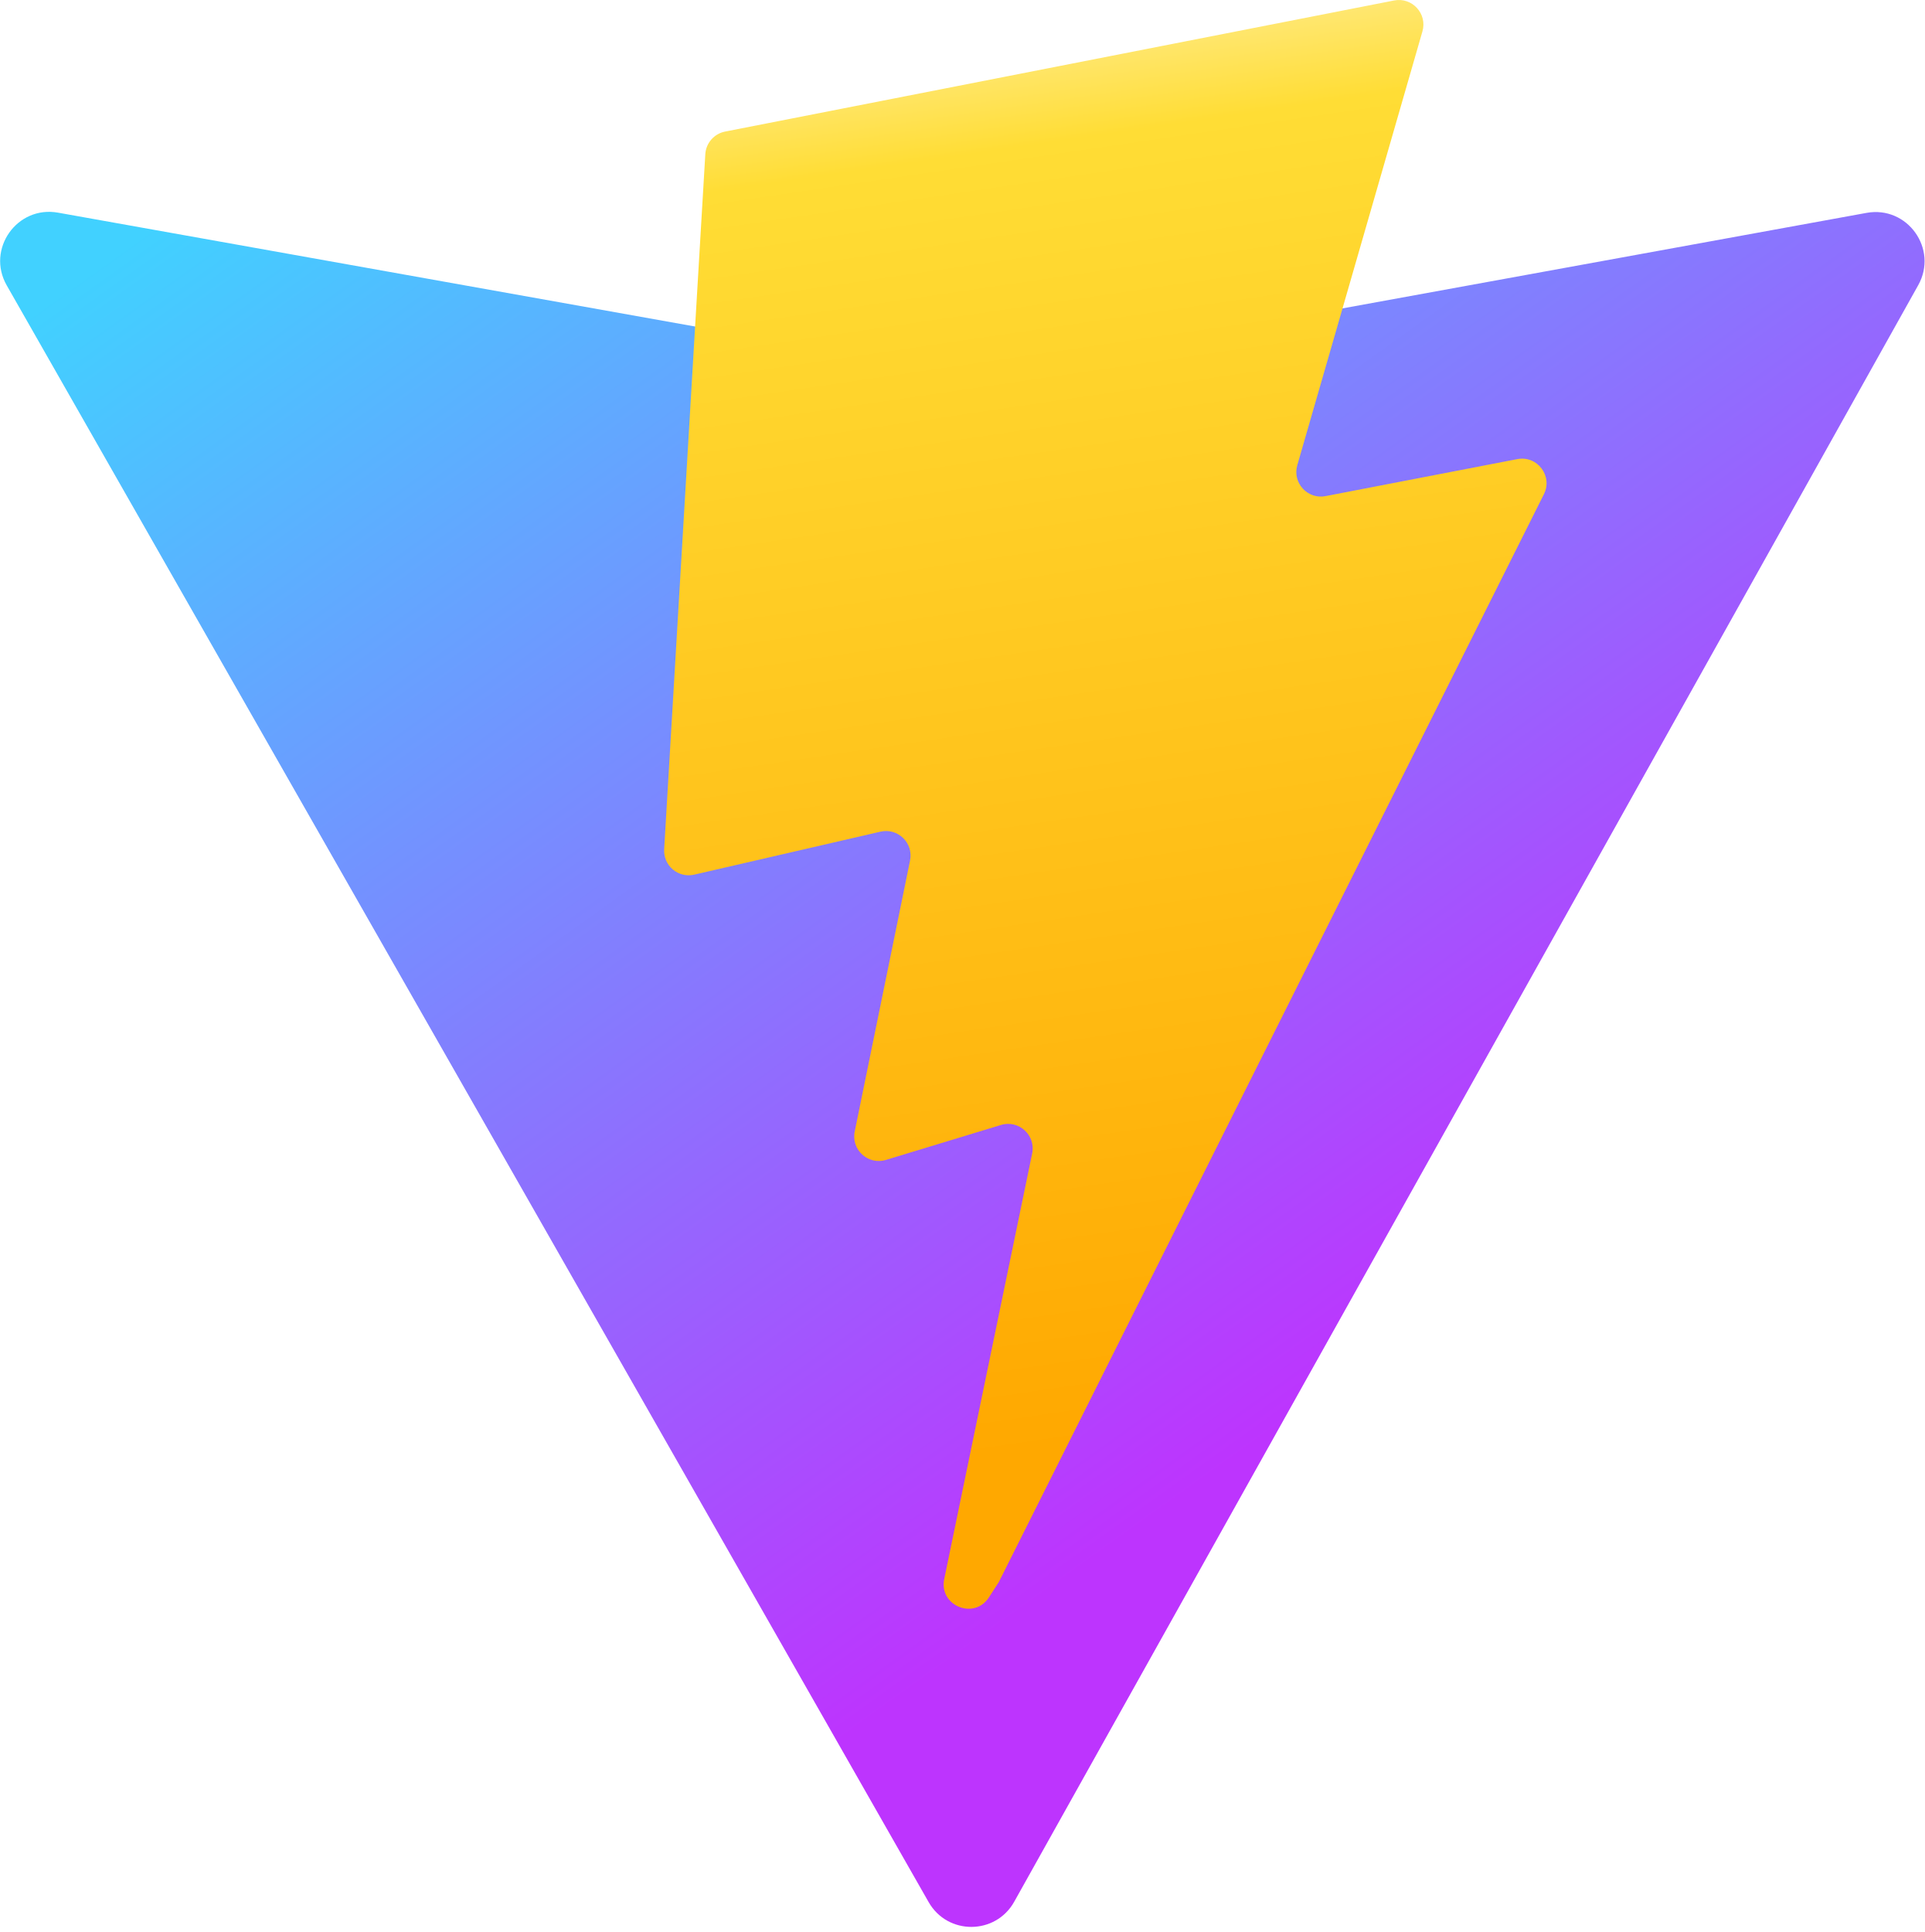
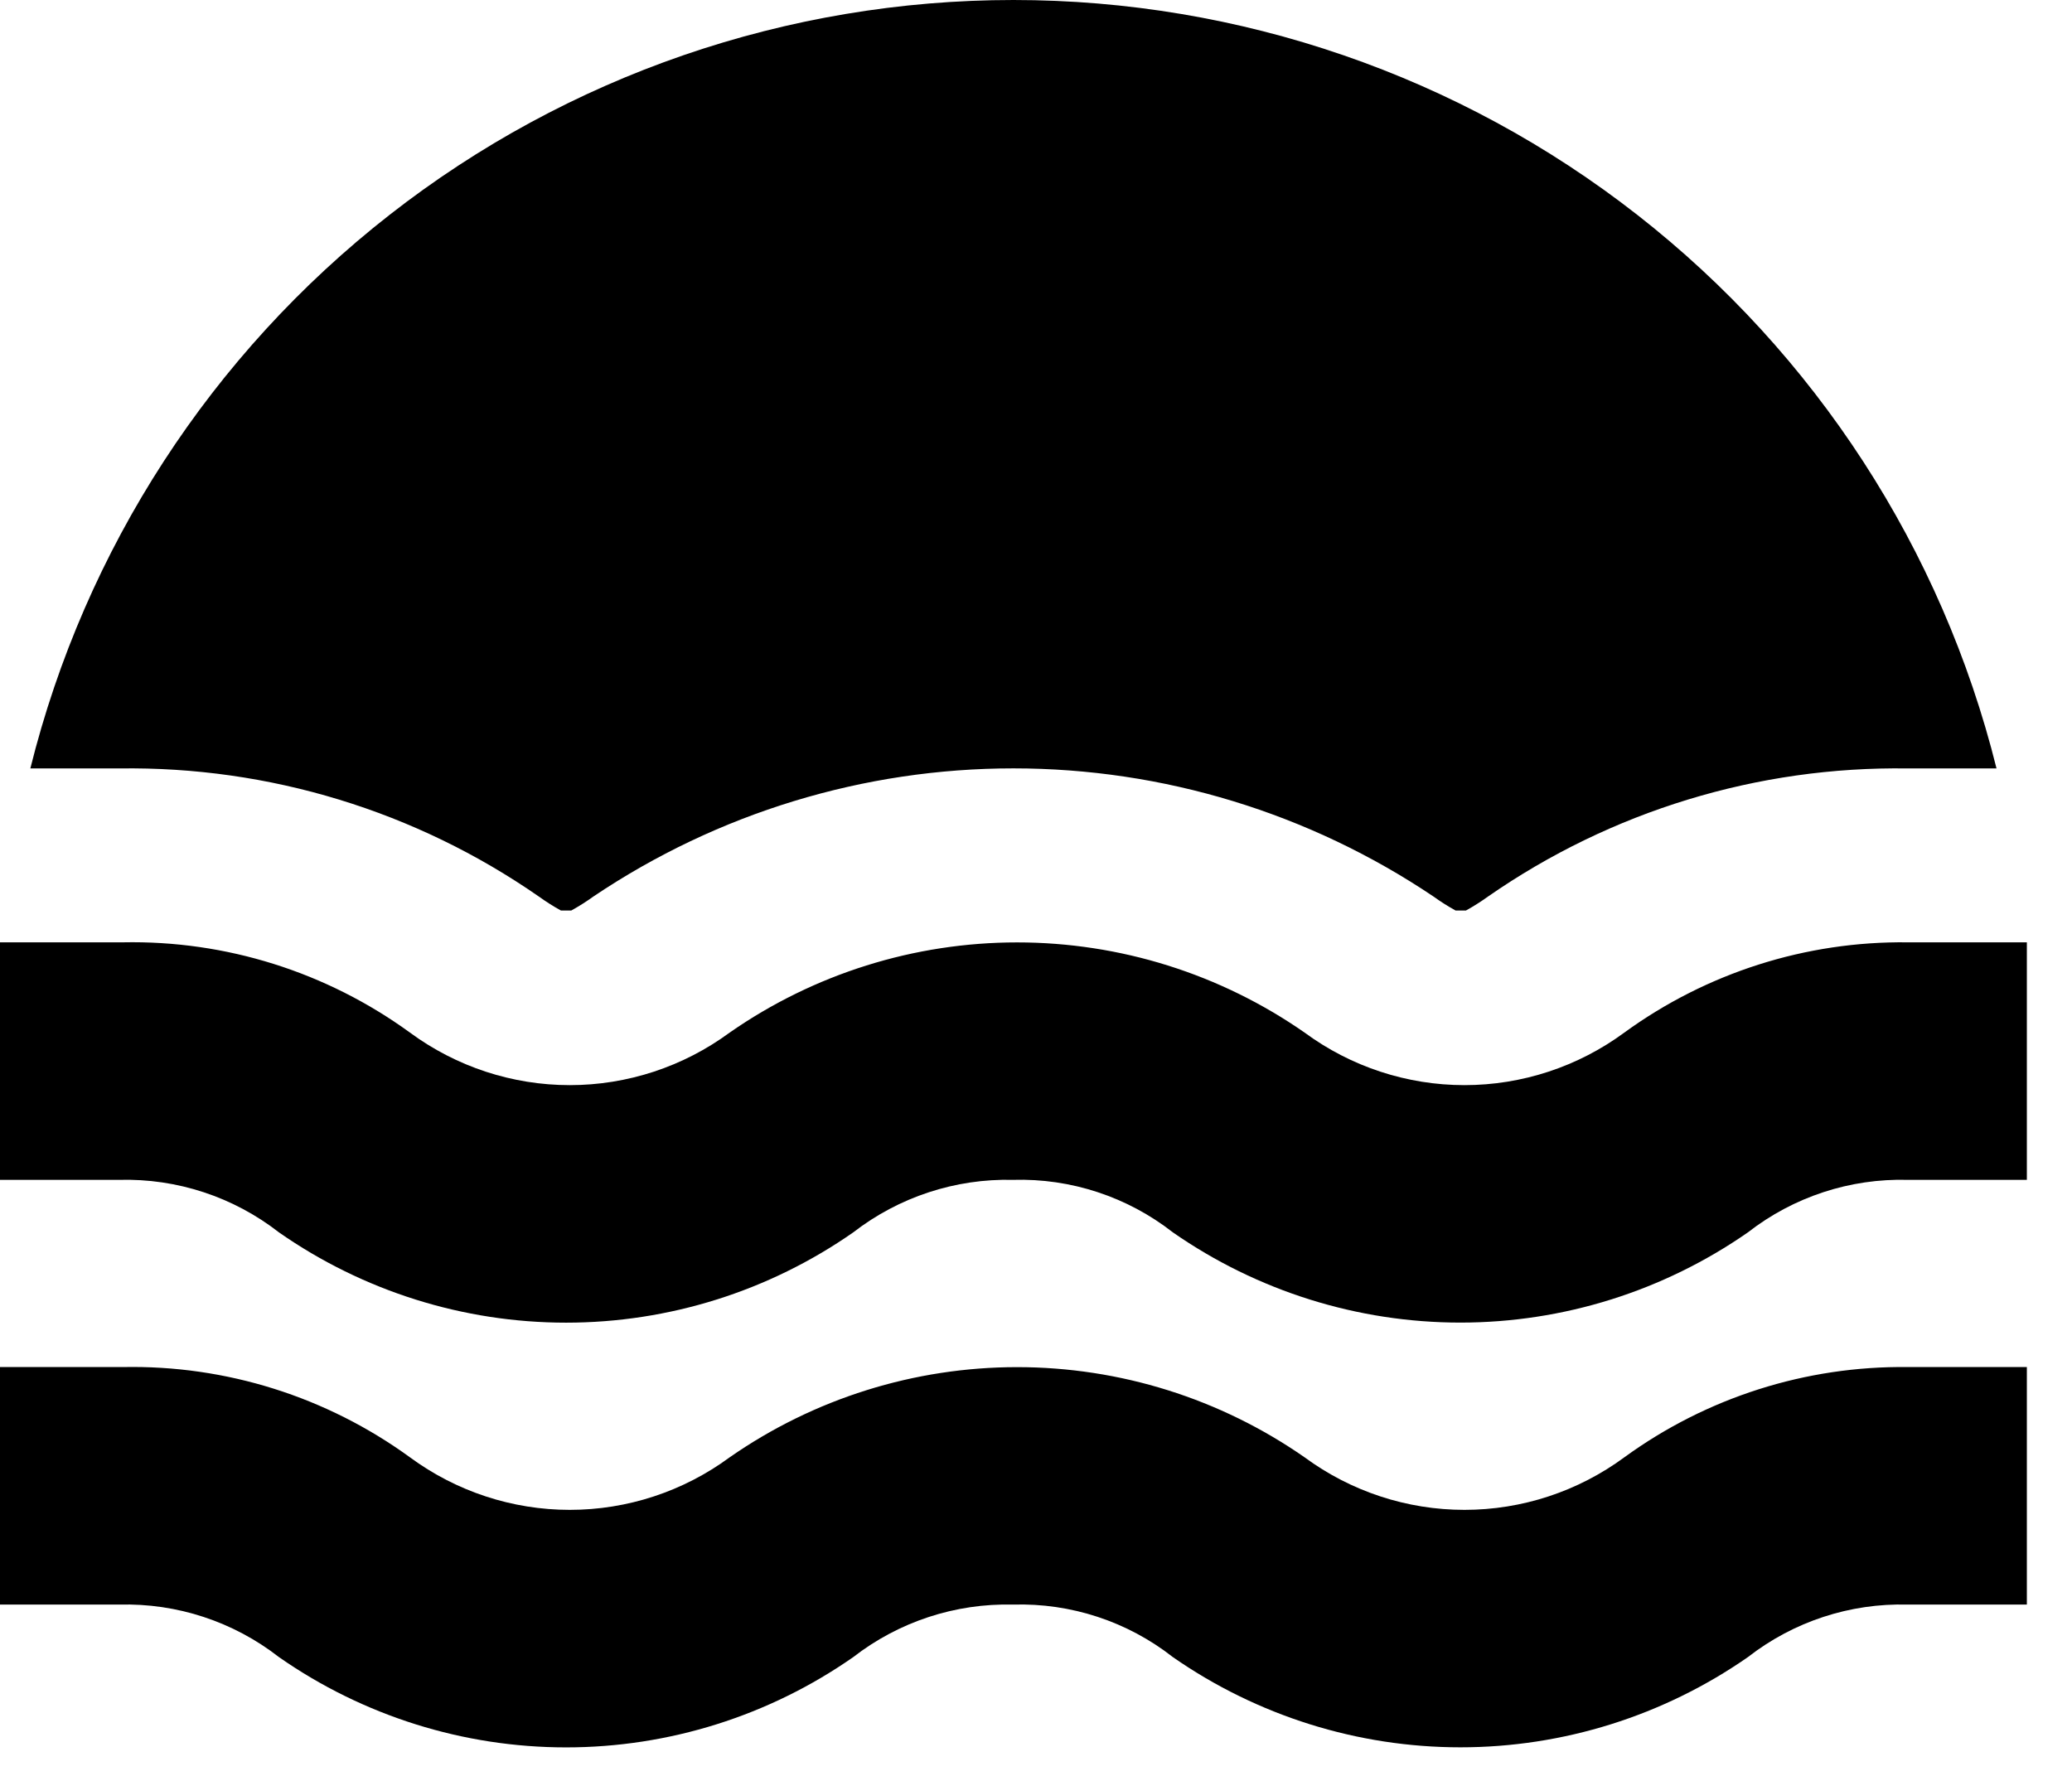
- <svg xmlns="http://www.w3.org/2000/svg" aria-hidden="true" role="img" class="iconify iconify--logos" width="31.88" height="32" preserveAspectRatio="xMidYMid meet" viewBox="0 0 256 257">
-   <defs>
-     <linearGradient id="IconifyId1813088fe1fbc01fb466" x1="-.828%" x2="57.636%" y1="7.652%" y2="78.411%">
-       <stop offset="0%" stop-color="#41D1FF" />
-       <stop offset="100%" stop-color="#BD34FE" />
-     </linearGradient>
-     <linearGradient id="IconifyId1813088fe1fbc01fb467" x1="43.376%" x2="50.316%" y1="2.242%" y2="89.03%">
-       <stop offset="0%" stop-color="#FFEA83" />
-       <stop offset="8.333%" stop-color="#FFDD35" />
-       <stop offset="100%" stop-color="#FFA800" />
-     </linearGradient>
-   </defs>
-   <path fill="url(#IconifyId1813088fe1fbc01fb466)" d="M255.153 37.938L134.897 252.976c-2.483 4.44-8.862 4.466-11.382.048L.875 37.958c-2.746-4.814 1.371-10.646 6.827-9.67l120.385 21.517a6.537 6.537 0 0 0 2.322-.004l117.867-21.483c5.438-.991 9.574 4.796 6.877 9.62Z" />
-   <path fill="url(#IconifyId1813088fe1fbc01fb467)" d="M185.432.063L96.44 17.501a3.268 3.268 0 0 0-2.634 3.014l-5.474 92.456a3.268 3.268 0 0 0 3.997 3.378l24.777-5.718c2.318-.535 4.413 1.507 3.936 3.838l-7.361 36.047c-.495 2.426 1.782 4.5 4.151 3.78l15.304-4.649c2.372-.72 4.652 1.36 4.15 3.788l-11.698 56.621c-.732 3.542 3.979 5.473 5.943 2.437l1.313-2.028l72.516-144.72c1.215-2.423-.88-5.186-3.54-4.672l-25.505 4.922c-2.396.462-4.435-1.77-3.759-4.114l16.646-57.705c.677-2.35-1.37-4.583-3.769-4.113Z" />
+ <svg xmlns="http://www.w3.org/2000/svg" className="h-8" viewBox="0 0 28 24" fill="none">
+   <path d="M0.41 10.385C1.148 7.419 2.856 4.786 5.264 2.904C7.671 1.022 10.639 0 13.695 0C16.751 0 19.719 1.022 22.126 2.904C24.534 4.786 26.242 7.419 26.98 10.385H25.78C23.756 10.355 21.773 10.96 20.11 12.115C20.014 12.184 19.914 12.248 19.81 12.305H19.67C19.566 12.248 19.466 12.184 19.37 12.115C17.692 10.987 15.717 10.384 13.695 10.384C11.673 10.384 9.698 10.987 8.02 12.115C7.924 12.184 7.824 12.248 7.72 12.305H7.58C7.476 12.248 7.376 12.184 7.28 12.115C5.617 10.96 3.634 10.355 1.61 10.385H0.41ZM23.62 16.655C24.236 16.175 25 15.924 25.78 15.945H27.39V12.735H25.78C24.405 12.718 23.062 13.146 21.95 13.955C21.324 14.416 20.567 14.665 19.79 14.665C19.013 14.665 18.256 14.416 17.63 13.955C16.49 13.161 15.134 12.736 13.745 12.736C12.356 12.736 11 13.161 9.86 13.955C9.234 14.416 8.477 14.665 7.7 14.665C6.923 14.665 6.166 14.416 5.54 13.955C4.414 13.136 3.052 12.707 1.66 12.735H0V15.945H1.61C2.391 15.924 3.154 16.175 3.77 16.655C4.908 17.449 6.262 17.875 7.65 17.875C9.038 17.875 10.392 17.449 11.53 16.655C12.147 16.177 12.91 15.926 13.69 15.945C14.471 15.922 15.235 16.174 15.85 16.655C16.99 17.448 18.346 17.874 19.735 17.874C21.124 17.874 22.48 17.448 23.62 16.655ZM23.62 22.395C24.236 21.915 25 21.664 25.78 21.685H27.39V18.475H25.78C24.405 18.458 23.062 18.886 21.95 19.695C21.324 20.156 20.567 20.405 19.79 20.405C19.013 20.405 18.256 20.156 17.63 19.695C16.49 18.901 15.134 18.476 13.745 18.476C12.356 18.476 11 18.901 9.86 19.695C9.234 20.156 8.477 20.405 7.7 20.405C6.923 20.405 6.166 20.156 5.54 19.695C4.414 18.876 3.052 18.447 1.66 18.475H0V21.685H1.61C2.391 21.664 3.154 21.915 3.77 22.395C4.908 23.189 6.262 23.615 7.65 23.615C9.038 23.615 10.392 23.189 11.53 22.395C12.147 21.916 12.91 21.666 13.69 21.685C14.471 21.662 15.235 21.913 15.85 22.395C16.99 23.188 18.346 23.614 19.735 23.614C21.124 23.614 22.48 23.188 23.62 22.395Z" fill="currentColor" />
</svg>
